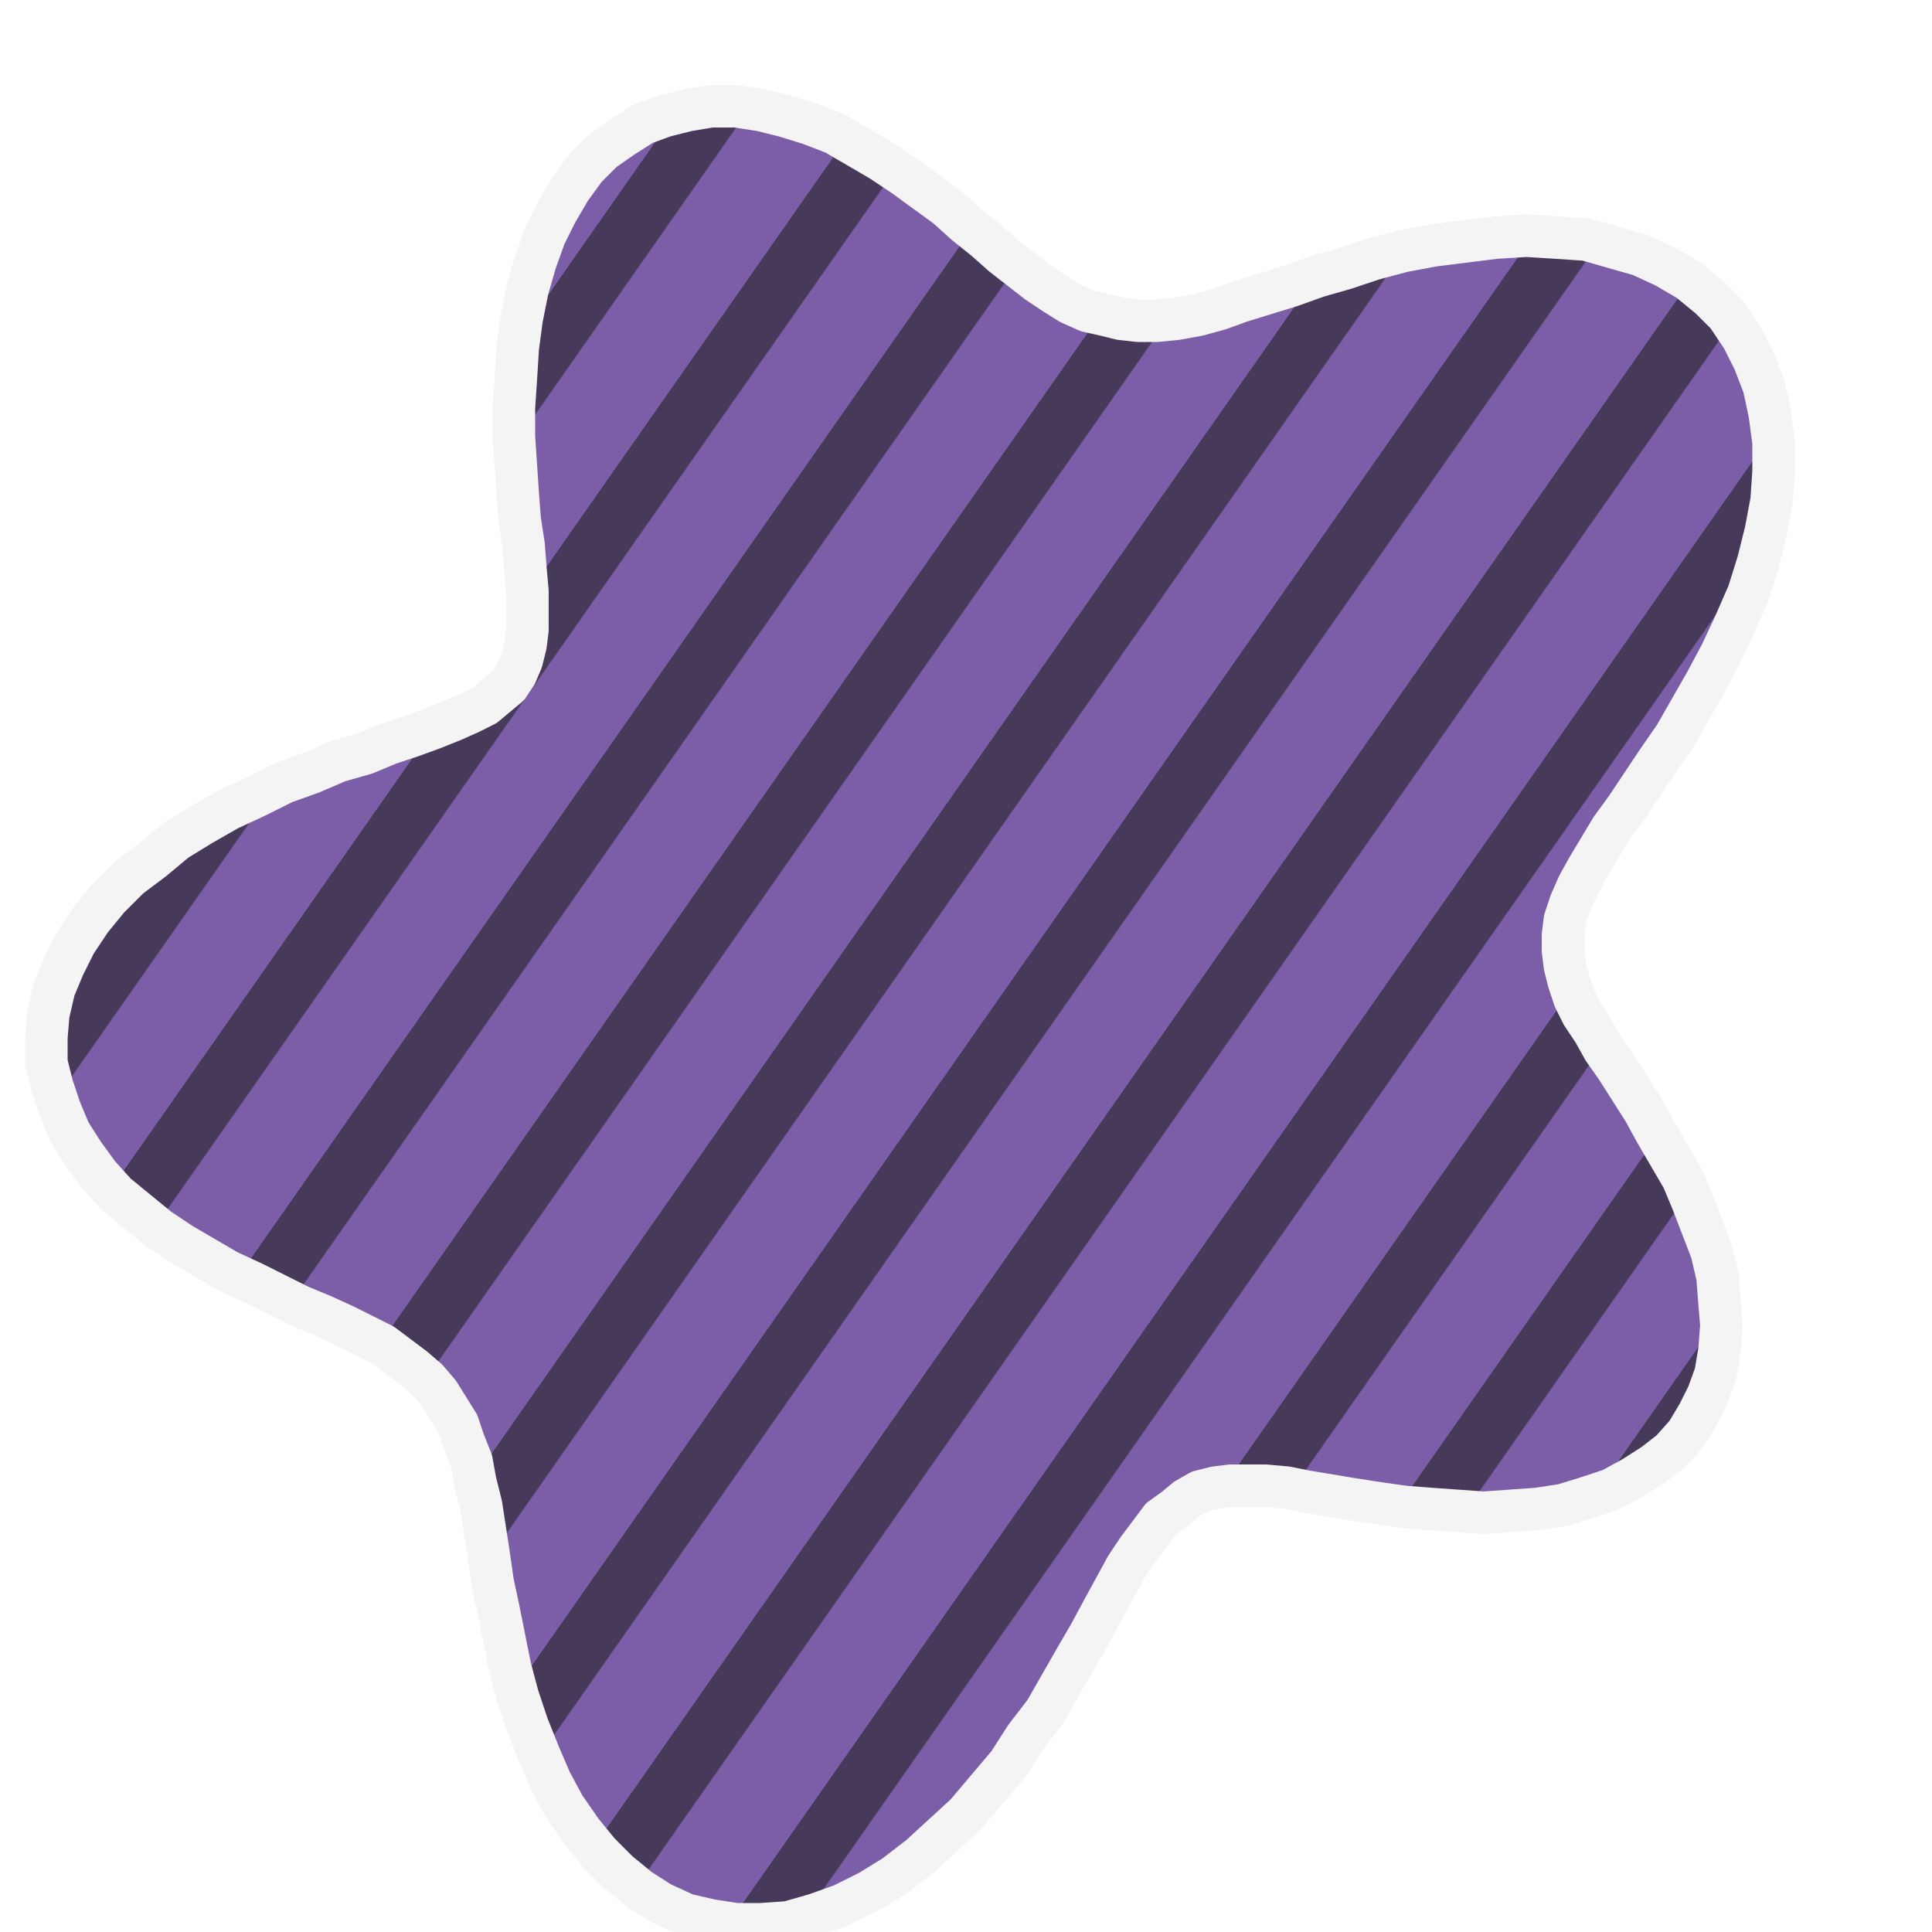
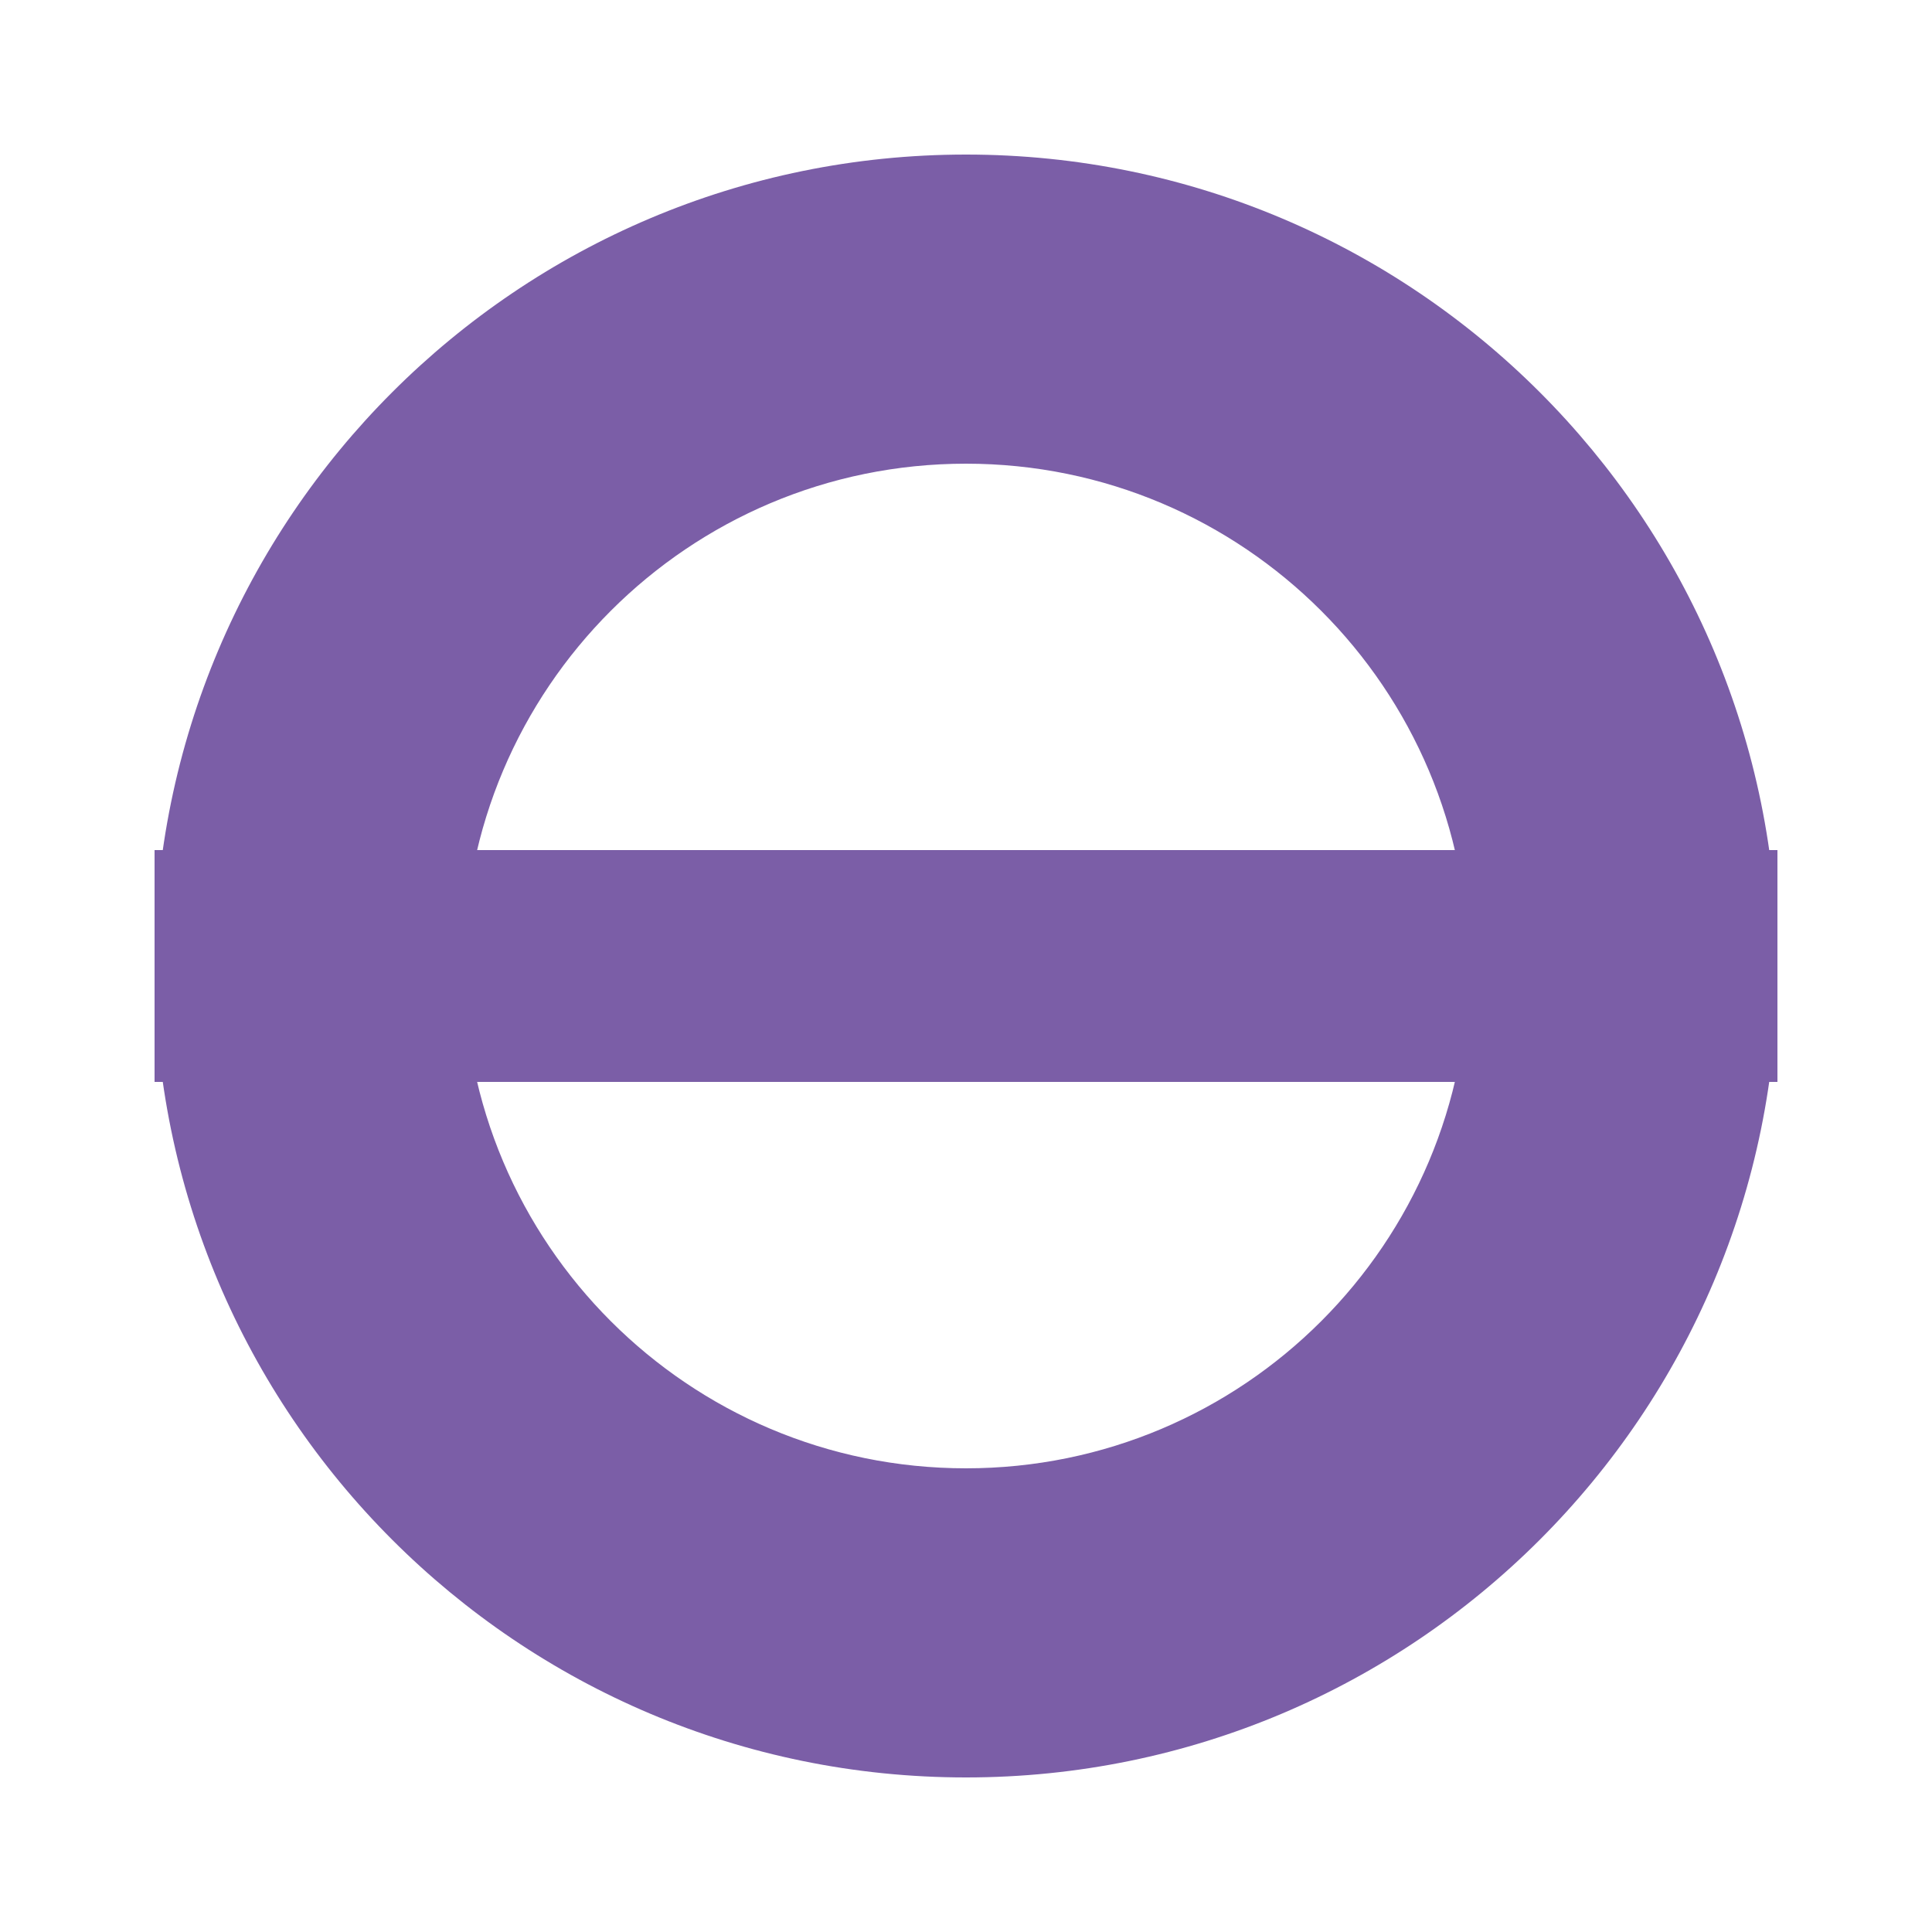
- <svg xmlns="http://www.w3.org/2000/svg" viewBox="0 0 100 100" width="100" height="100">
-   <defs>
-     <pattern id="p6" width="8" height="8" patternUnits="userSpaceOnUse" patternTransform="rotate(35)">
-       <rect width="8" height="8" fill="#7b5ea7" />
-       <rect width="3" height="8" fill="#1b1b1b" opacity="0.55" />
-     </pattern>
-   </defs>
-   <path d="M 81.0 50.0 L 81.2 50.8 L 81.5 51.7 L 81.9 52.5 L 82.5 53.4 L 83.0 54.3 L 83.7 55.3 L 84.4 56.4 L 85.1 57.5 L 85.7 58.6 L 86.4 59.8 L 87.1 61.0 L 87.6 62.2 L 88.1 63.5 L 88.6 64.8 L 88.9 66.1 L 89.0 67.4 L 89.1 68.6 L 89.0 69.9 L 88.8 71.1 L 88.4 72.2 L 87.9 73.2 L 87.3 74.2 L 86.5 75.1 L 85.6 75.8 L 84.5 76.5 L 83.4 77.1 L 82.2 77.5 L 80.9 77.9 L 79.6 78.1 L 78.2 78.2 L 76.8 78.3 L 75.4 78.2 L 74.0 78.1 L 72.7 78.0 L 71.3 77.8 L 70.0 77.6 L 68.8 77.4 L 67.6 77.2 L 66.6 77.0 L 65.5 76.9 L 64.6 76.9 L 63.7 76.9 L 62.9 77.0 L 62.1 77.2 L 61.4 77.6 L 60.8 78.1 L 60.1 78.6 L 59.5 79.4 L 58.9 80.2 L 58.3 81.1 L 57.7 82.2 L 57.1 83.3 L 56.4 84.6 L 55.7 85.8 L 54.9 87.2 L 54.1 88.6 L 53.1 89.9 L 52.2 91.3 L 51.1 92.6 L 50.0 93.9 L 48.8 95.0 L 47.6 96.1 L 46.3 97.1 L 45.0 97.9 L 43.6 98.6 L 42.2 99.1 L 40.8 99.5 L 39.4 99.6 L 38.1 99.6 L 36.8 99.4 L 35.5 99.1 L 34.2 98.5 L 33.1 97.8 L 32.0 96.9 L 31.0 95.9 L 30.1 94.8 L 29.2 93.5 L 28.5 92.2 L 27.9 90.8 L 27.3 89.3 L 26.8 87.8 L 26.4 86.3 L 26.1 84.8 L 25.8 83.3 L 25.5 81.9 L 25.3 80.5 L 25.1 79.2 L 24.9 77.9 L 24.6 76.7 L 24.4 75.6 L 24.0 74.6 L 23.7 73.7 L 23.2 72.9 L 22.7 72.1 L 22.1 71.4 L 21.4 70.8 L 20.6 70.2 L 19.8 69.6 L 18.8 69.1 L 17.8 68.6 L 16.7 68.1 L 15.5 67.6 L 14.3 67.0 L 13.1 66.4 L 11.8 65.8 L 10.6 65.1 L 9.4 64.4 L 8.2 63.6 L 7.1 62.7 L 6.0 61.8 L 5.1 60.8 L 4.3 59.7 L 3.6 58.6 L 3.1 57.4 L 2.7 56.2 L 2.4 55.0 L 2.4 53.7 L 2.5 52.5 L 2.8 51.2 L 3.3 50.0 L 3.9 48.8 L 4.7 47.6 L 5.6 46.5 L 6.7 45.4 L 7.9 44.5 L 9.1 43.5 L 10.4 42.7 L 11.8 41.9 L 13.3 41.2 L 14.7 40.5 L 16.1 40.0 L 17.5 39.4 L 18.9 39.0 L 20.1 38.5 L 21.3 38.1 L 22.4 37.7 L 23.4 37.3 L 24.3 36.9 L 25.1 36.5 L 25.7 36.0 L 26.3 35.5 L 26.7 34.9 L 27.0 34.2 L 27.2 33.4 L 27.3 32.6 L 27.3 31.6 L 27.3 30.6 L 27.2 29.5 L 27.1 28.2 L 26.9 26.9 L 26.8 25.6 L 26.7 24.1 L 26.6 22.6 L 26.6 21.1 L 26.7 19.6 L 26.8 18.0 L 27.0 16.5 L 27.3 15.0 L 27.7 13.6 L 28.2 12.2 L 28.8 11.0 L 29.5 9.8 L 30.3 8.7 L 31.2 7.8 L 32.2 7.1 L 33.3 6.4 L 34.4 6.0 L 35.6 5.7 L 36.8 5.5 L 38.1 5.5 L 39.4 5.7 L 40.6 6.0 L 41.9 6.4 L 43.2 6.9 L 44.4 7.6 L 45.6 8.3 L 46.8 9.1 L 47.9 9.9 L 49.0 10.7 L 50.0 11.6 L 51.0 12.4 L 51.9 13.2 L 52.8 13.9 L 53.7 14.6 L 54.6 15.2 L 55.4 15.7 L 56.3 16.1 L 57.2 16.3 L 58.0 16.5 L 58.9 16.6 L 59.9 16.6 L 60.9 16.5 L 62.0 16.3 L 63.1 16.0 L 64.2 15.6 L 65.5 15.2 L 66.8 14.8 L 68.2 14.3 L 69.6 13.9 L 71.1 13.4 L 72.6 13.0 L 74.2 12.7 L 75.8 12.5 L 77.4 12.3 L 79.0 12.2 L 80.6 12.3 L 82.1 12.4 L 83.5 12.8 L 84.9 13.2 L 86.2 13.8 L 87.4 14.5 L 88.5 15.4 L 89.4 16.3 L 90.2 17.5 L 90.8 18.7 L 91.3 20.0 L 91.6 21.4 L 91.8 22.9 L 91.8 24.4 L 91.7 25.9 L 91.4 27.5 L 91.0 29.1 L 90.5 30.7 L 89.8 32.3 L 89.1 33.8 L 88.3 35.3 L 87.5 36.7 L 86.7 38.1 L 85.8 39.4 L 85.0 40.6 L 84.2 41.8 L 83.4 42.9 L 82.8 43.9 L 82.2 44.9 L 81.7 45.8 L 81.3 46.7 L 81.0 47.6 L 80.9 48.4 L 80.9 49.2 Z" fill="url(#p6)" stroke="#f4f4f4" stroke-width="2.2" stroke-linejoin="round" />
+ <svg xmlns="http://www.w3.org/2000/svg" viewBox="0 0 100 100" width="100" height="100" color="#7b5ea7" fill="currentColor">
+   <path fill-rule="evenodd" d="M 8.0 50.0 a 42.0 42.0 0 1 0 84.0 0 a 42.0 42.0 0 1 0 -84.0 0 Z M 24.0 50.0 a 26.0 26.0 0 1 0 52.0 0 a 26.0 26.0 0 1 0 -52.0 0 Z" />
+   <path d="M 8.0 44.0 L 92.0 44.0 L 92.0 56.0 L 8.0 56.0 Z" />
</svg>
